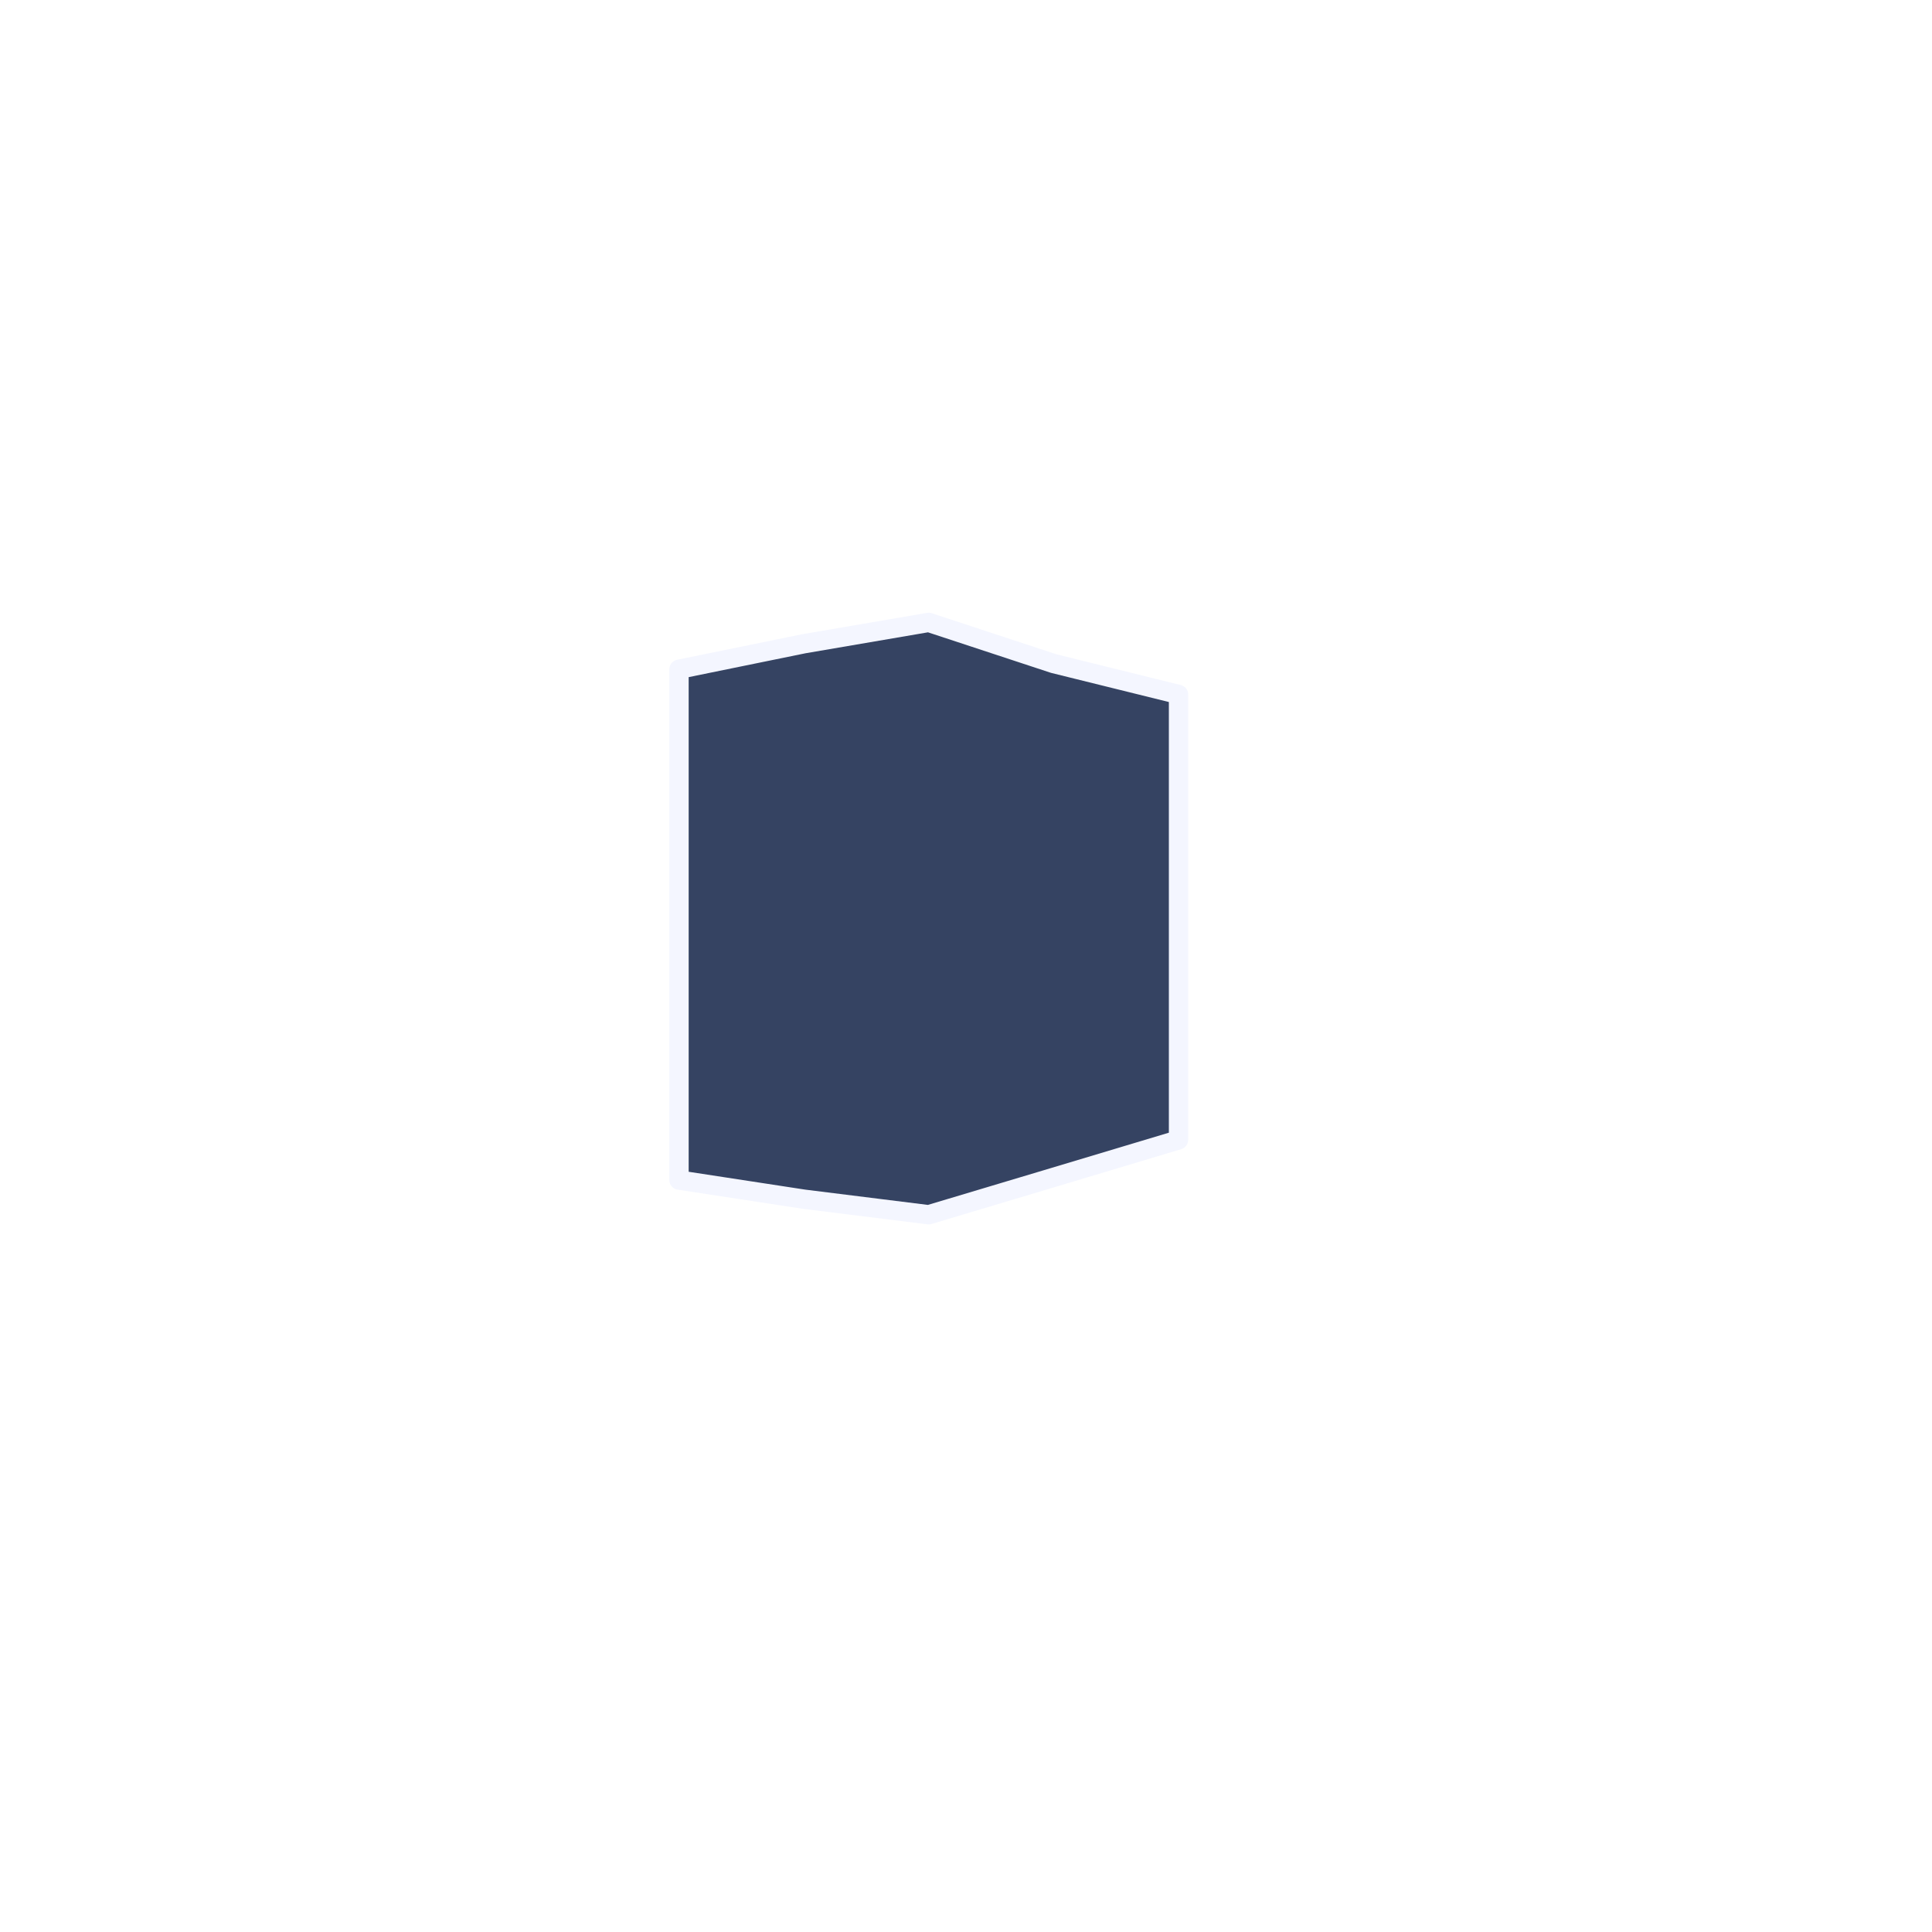
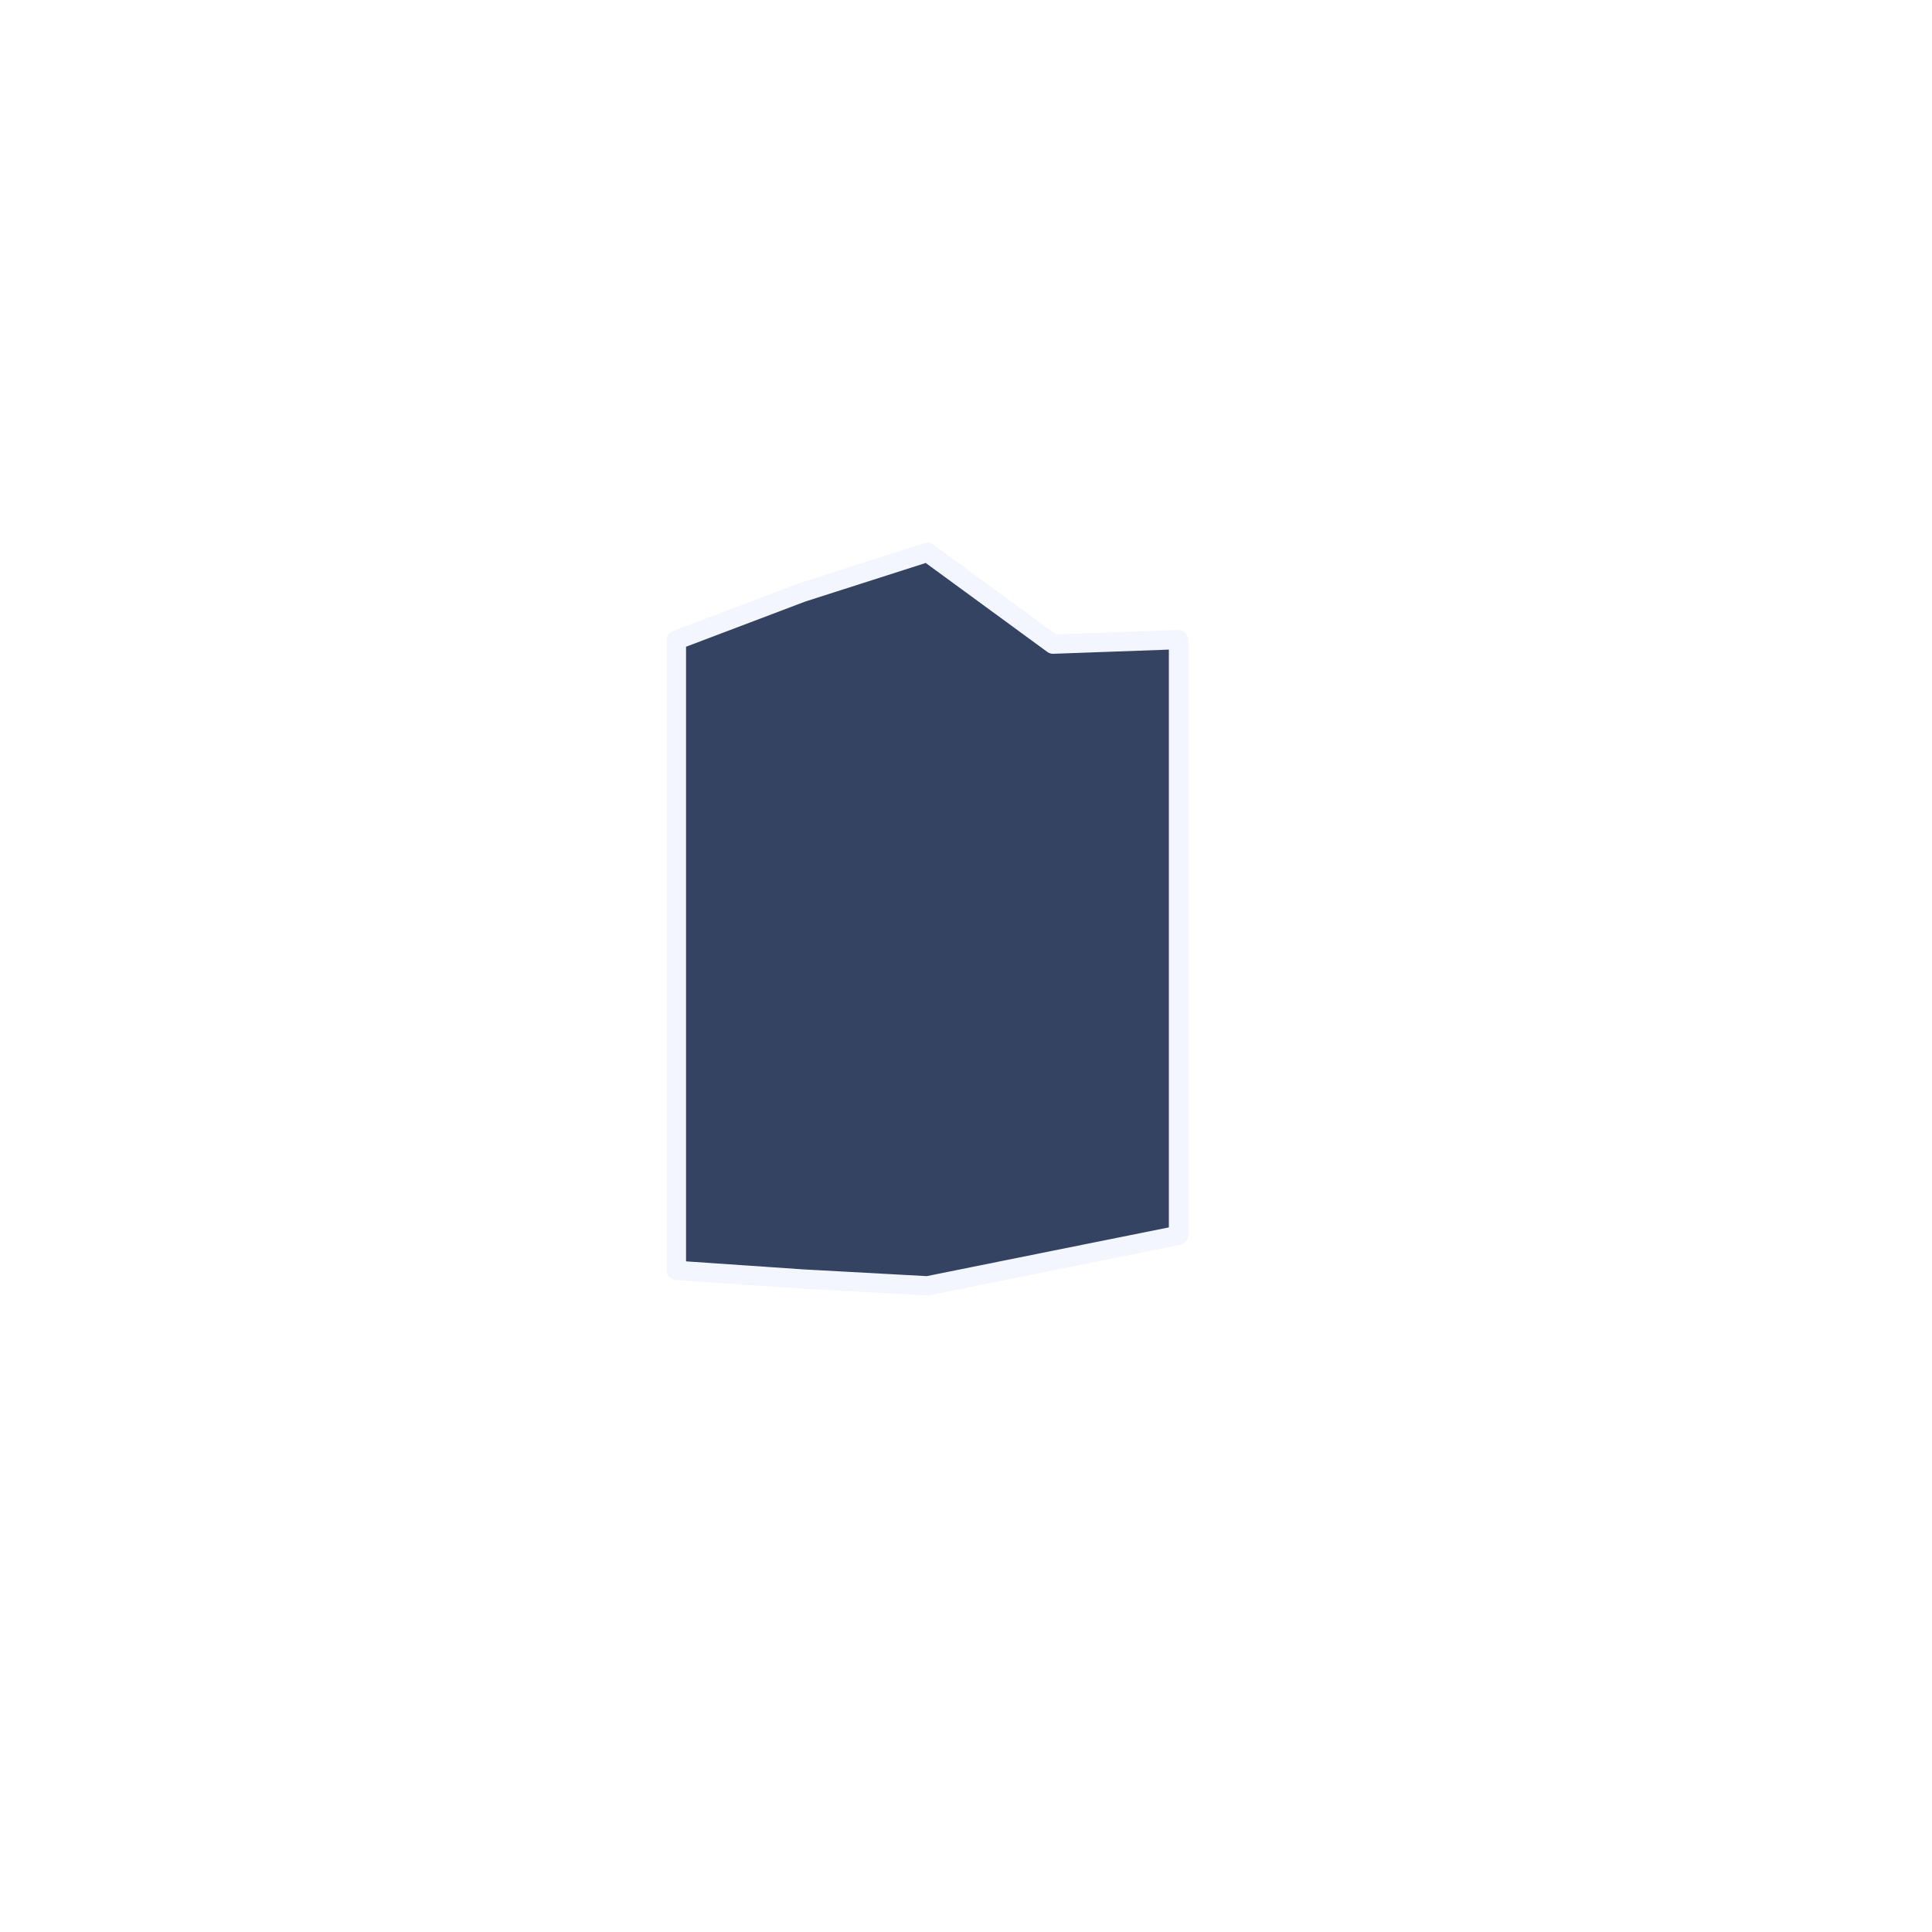
<svg viewBox="0 0 200 200">
-   <path d="M 70.29 69.28 L 83.22 66.64 L 96.14 64.43 L 109.07 68.69 L 122 71.89 L 122 118 L 109.07 121.88 L 96.14 125.75 L 83.22 124.14 L 70.29 122.16 Z" fill="#354362" stroke="#f4f6ff" stroke-width="2" stroke-linejoin="round" />
+   <path d="M 70.02 66.26 L 83.02 61.33 L 96.01 57.17 L 109.01 66.68 L 122 66.21 L 122 127.88 L 109.01 130.49 L 96.01 133.11 L 83.02 132.4 L 70.02 131.51 Z" fill="#354362" stroke="#f4f6ff" stroke-width="2" stroke-linejoin="round" />
</svg>
